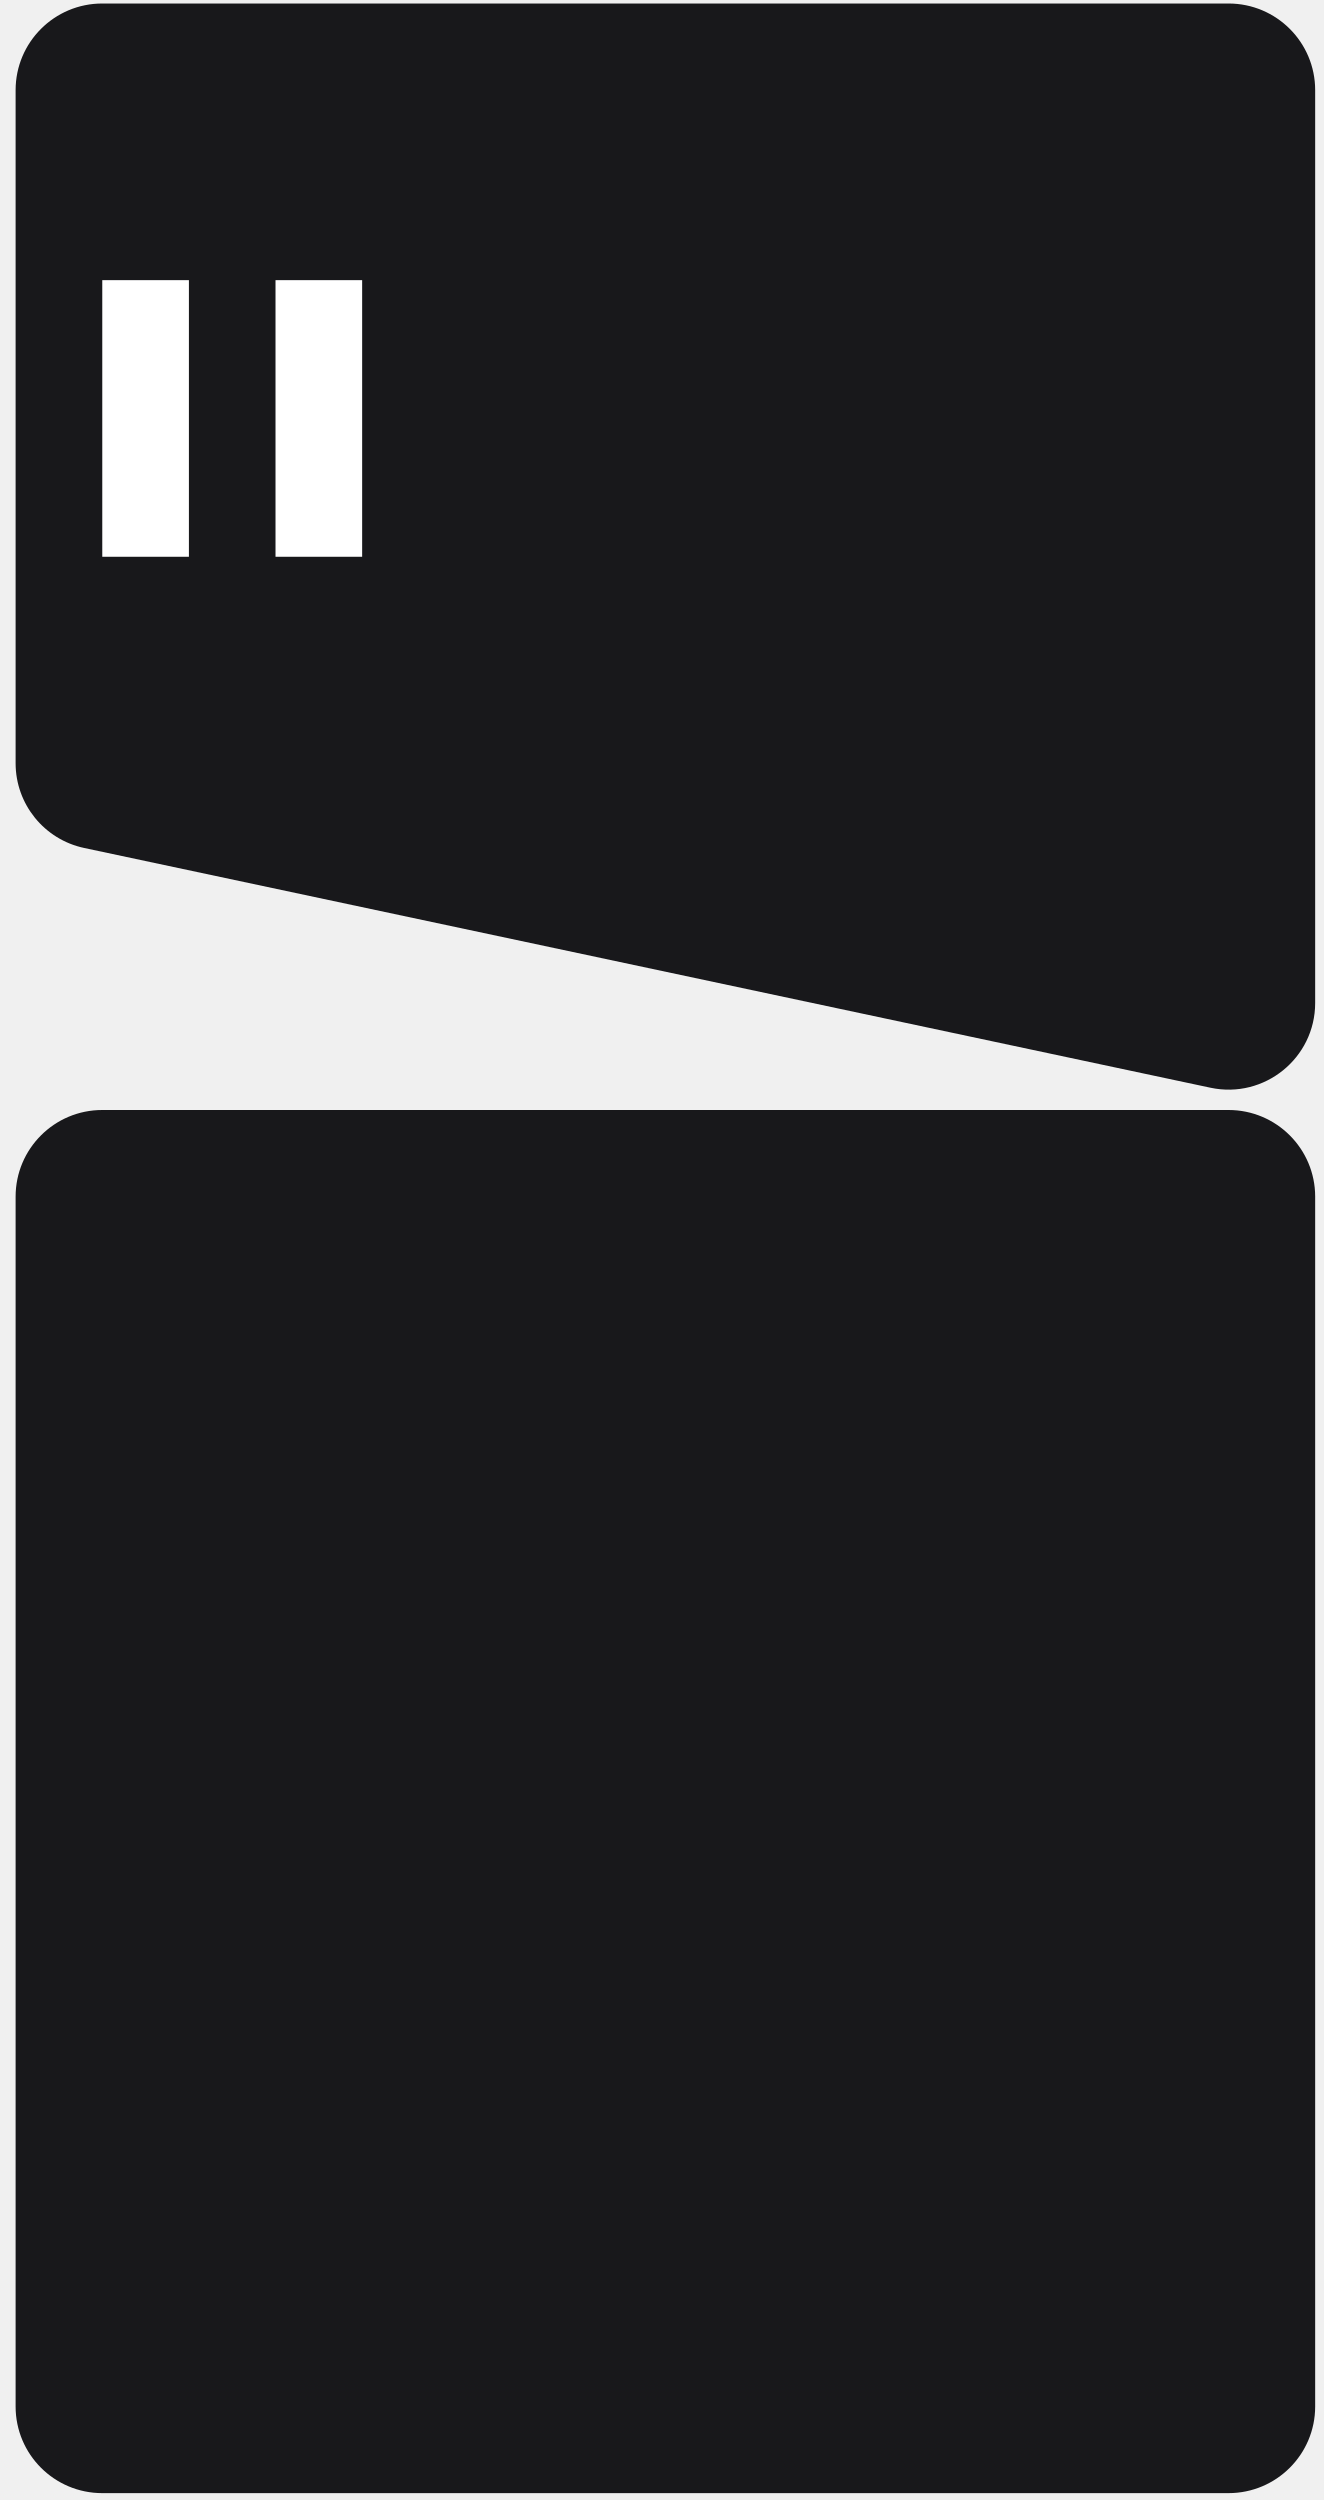
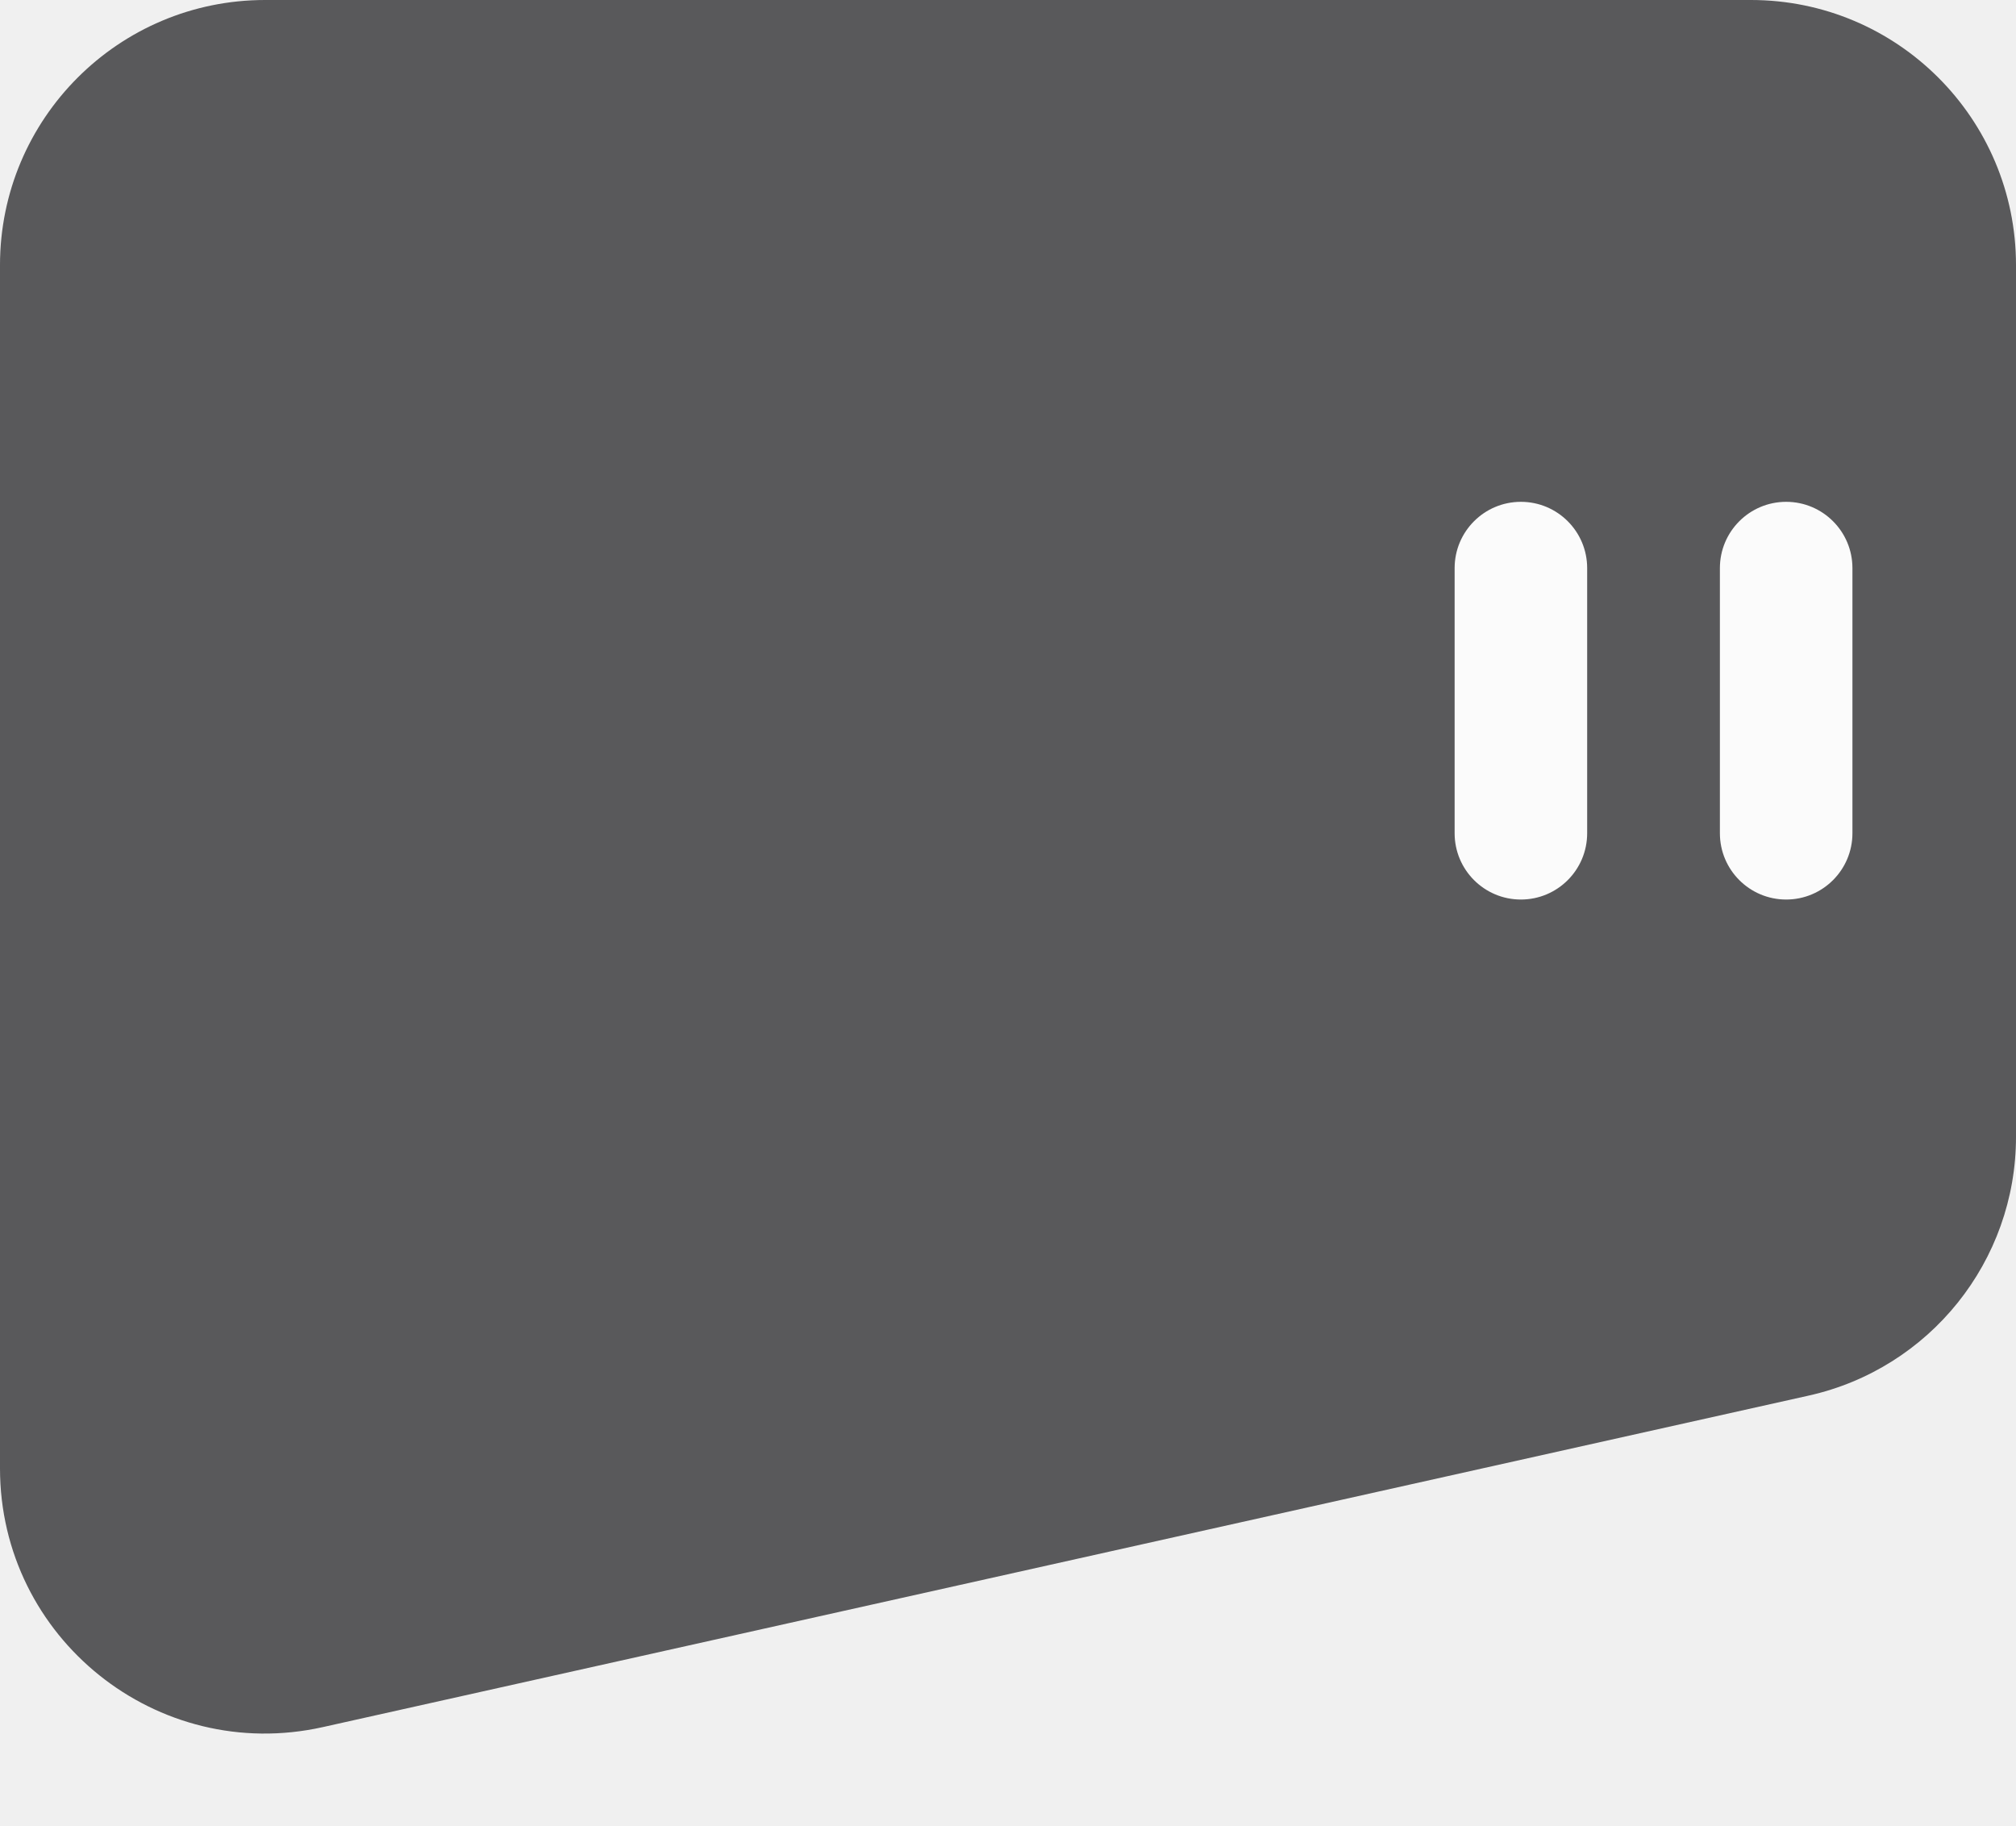
- <svg xmlns="http://www.w3.org/2000/svg" width="63" height="119" viewBox="0 0 63 119" fill="none">
-   <path d="M62.602 4.291C62.602 2.013 60.755 0.167 58.478 0.167H4.867C2.589 0.167 0.743 2.013 0.743 4.291V36.331C0.743 38.277 2.104 39.959 4.008 40.364L57.619 51.776C60.185 52.322 62.602 50.366 62.602 47.742V4.291Z" fill="#18181B" />
-   <rect width="4.124" height="13.167" transform="matrix(-1 0 0 1 8.99219 13.335)" fill="white" />
-   <rect width="4.124" height="13.167" transform="matrix(-1 0 0 1 17.2383 13.335)" fill="white" />
-   <path d="M62.602 56.96C62.602 54.683 60.755 52.836 58.478 52.836H4.867C2.589 52.836 0.743 54.683 0.743 56.96V114.55C0.743 116.827 2.589 118.673 4.867 118.673H58.478C60.755 118.673 62.602 116.827 62.602 114.55V56.96Z" fill="#18181B" />
+ <svg xmlns="http://www.w3.org/2000/svg" width="74" height="67" viewBox="0 0 74 67" fill="none">
+   <g opacity="0.7">
+     <path d="M0 9.731C0 4.356 4.356 0 9.731 0H64.269C69.644 0 74 4.356 74 9.731V41.722C74 46.28 70.836 50.227 66.388 51.219L11.849 63.385C5.77 64.741 0 60.117 0 53.888V9.731Z" fill="#18181B" />
+     <rect x="63.131" y="18.417" width="4.865" height="14.596" rx="2.433" fill="white" />
+     <rect x="53.394" y="18.417" width="4.865" height="14.596" rx="2.433" fill="white" />
+   </g>
</svg>
